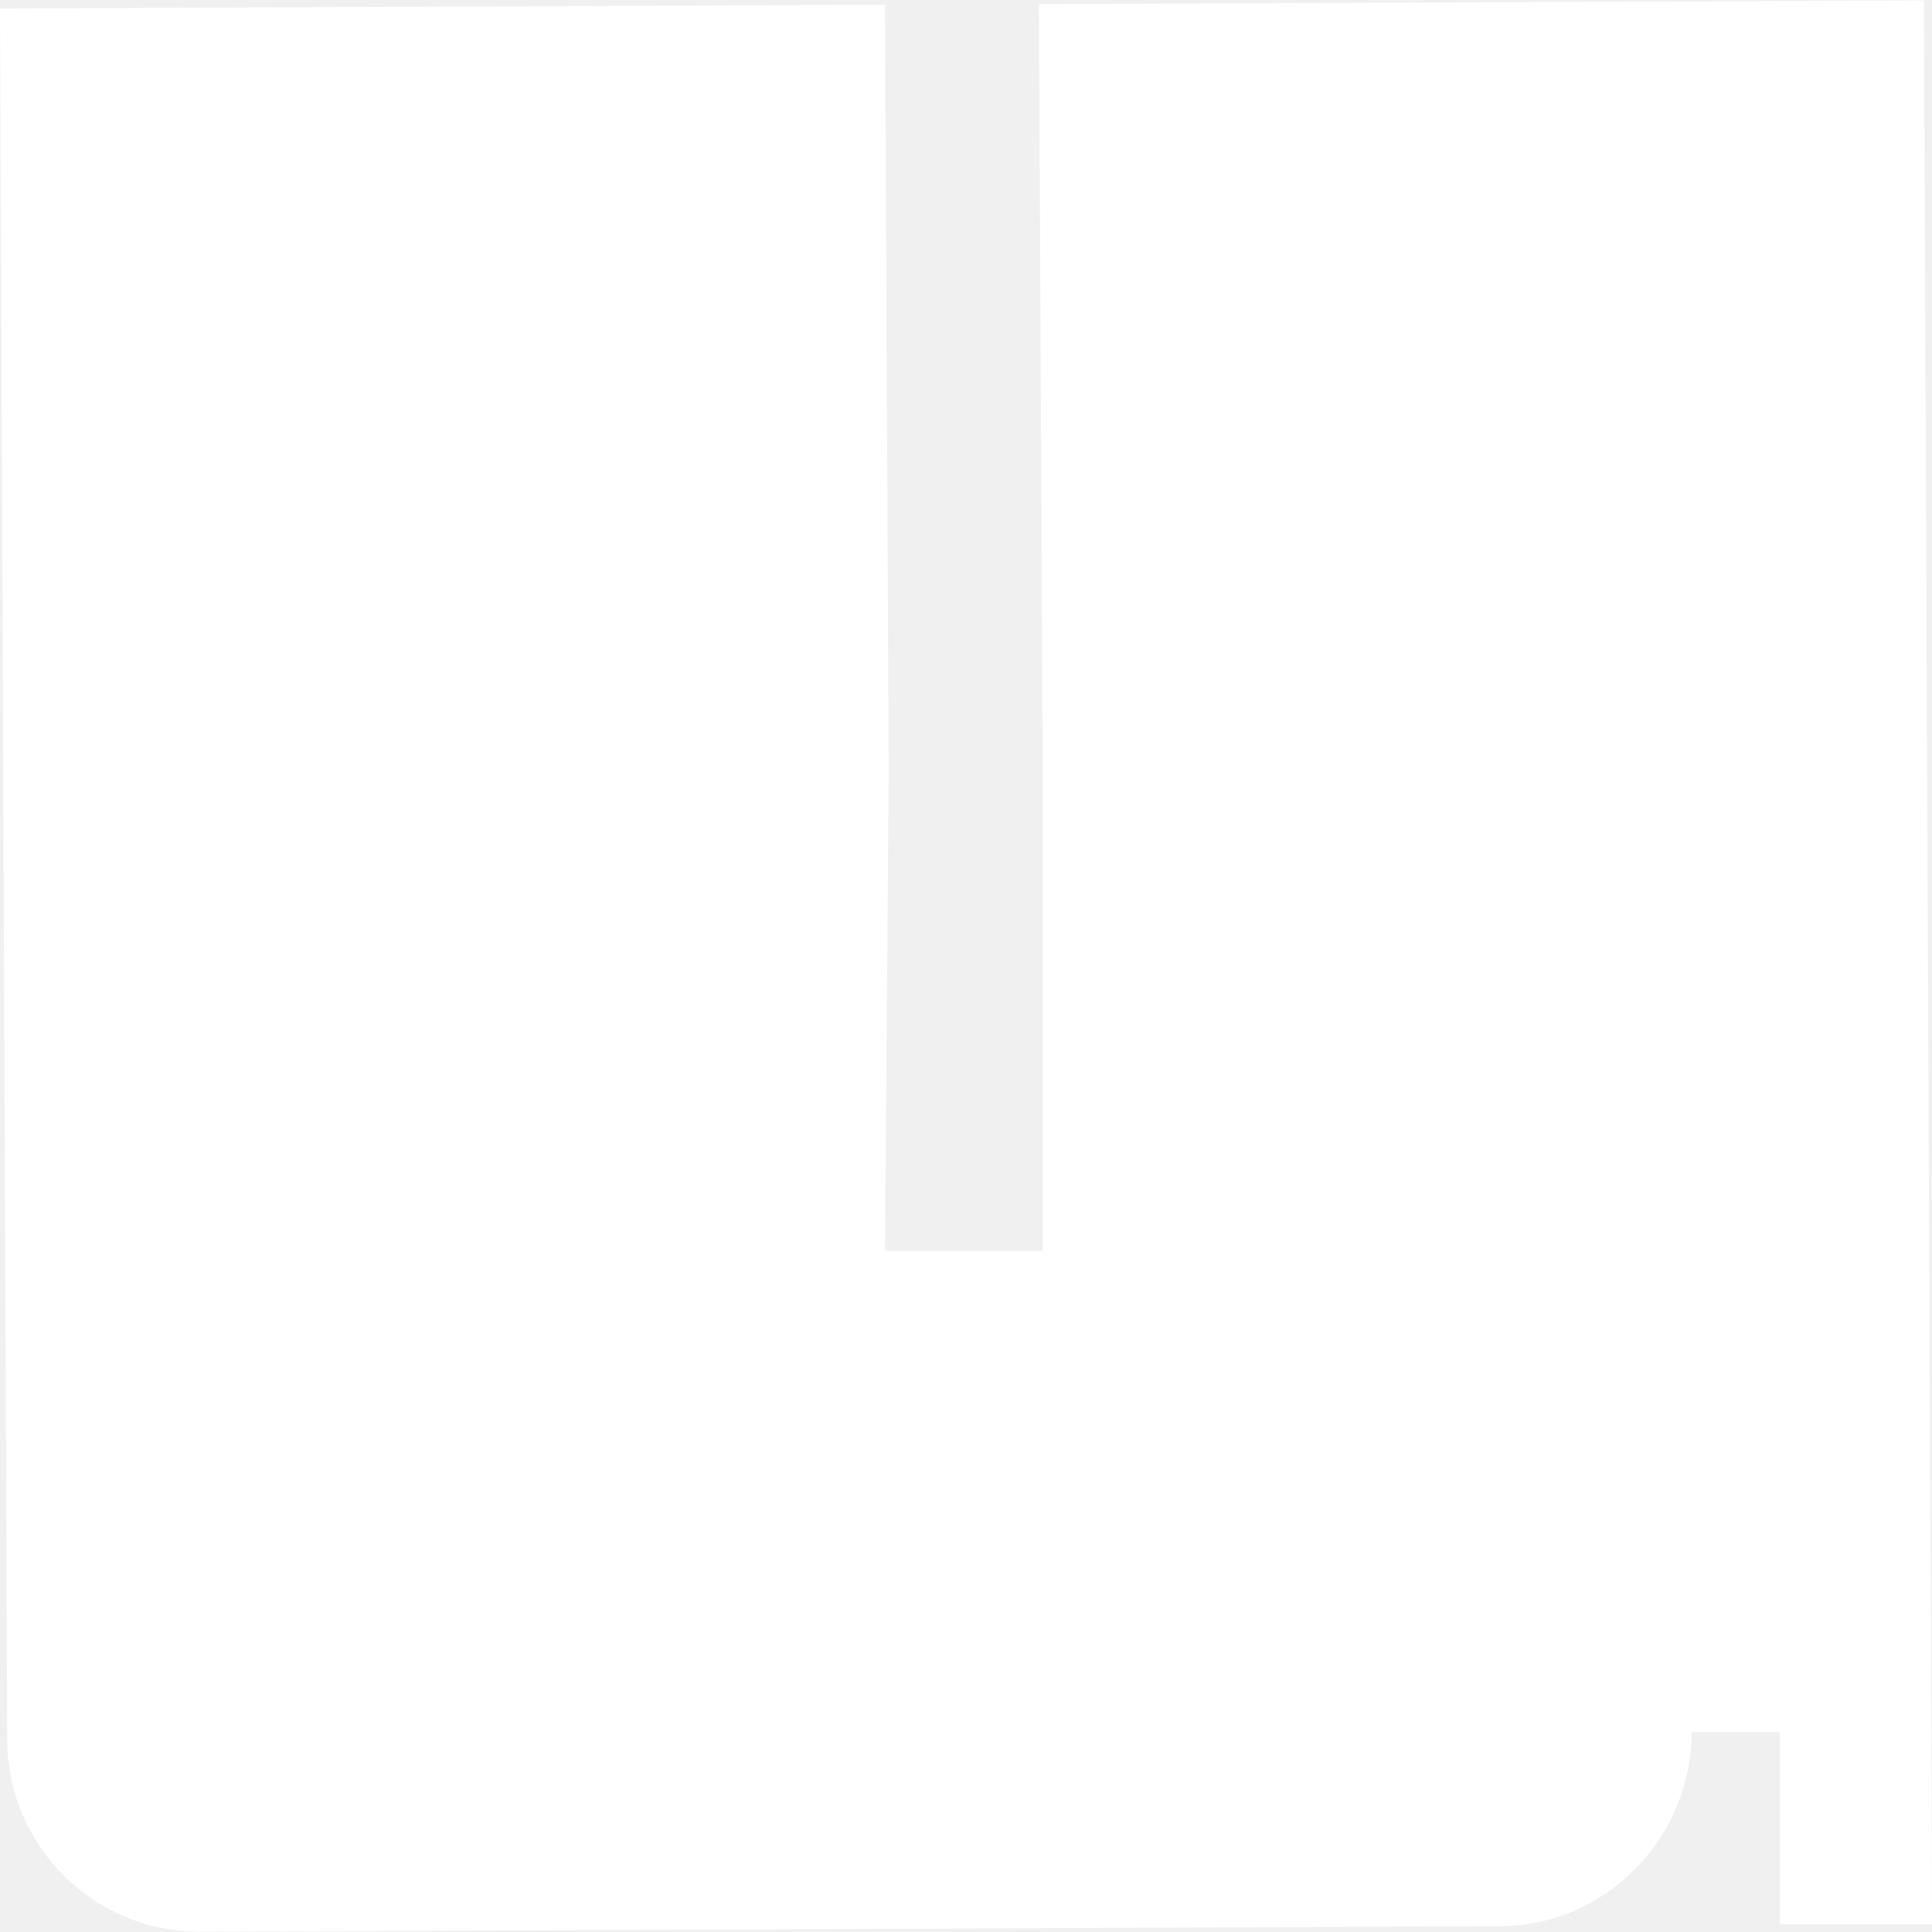
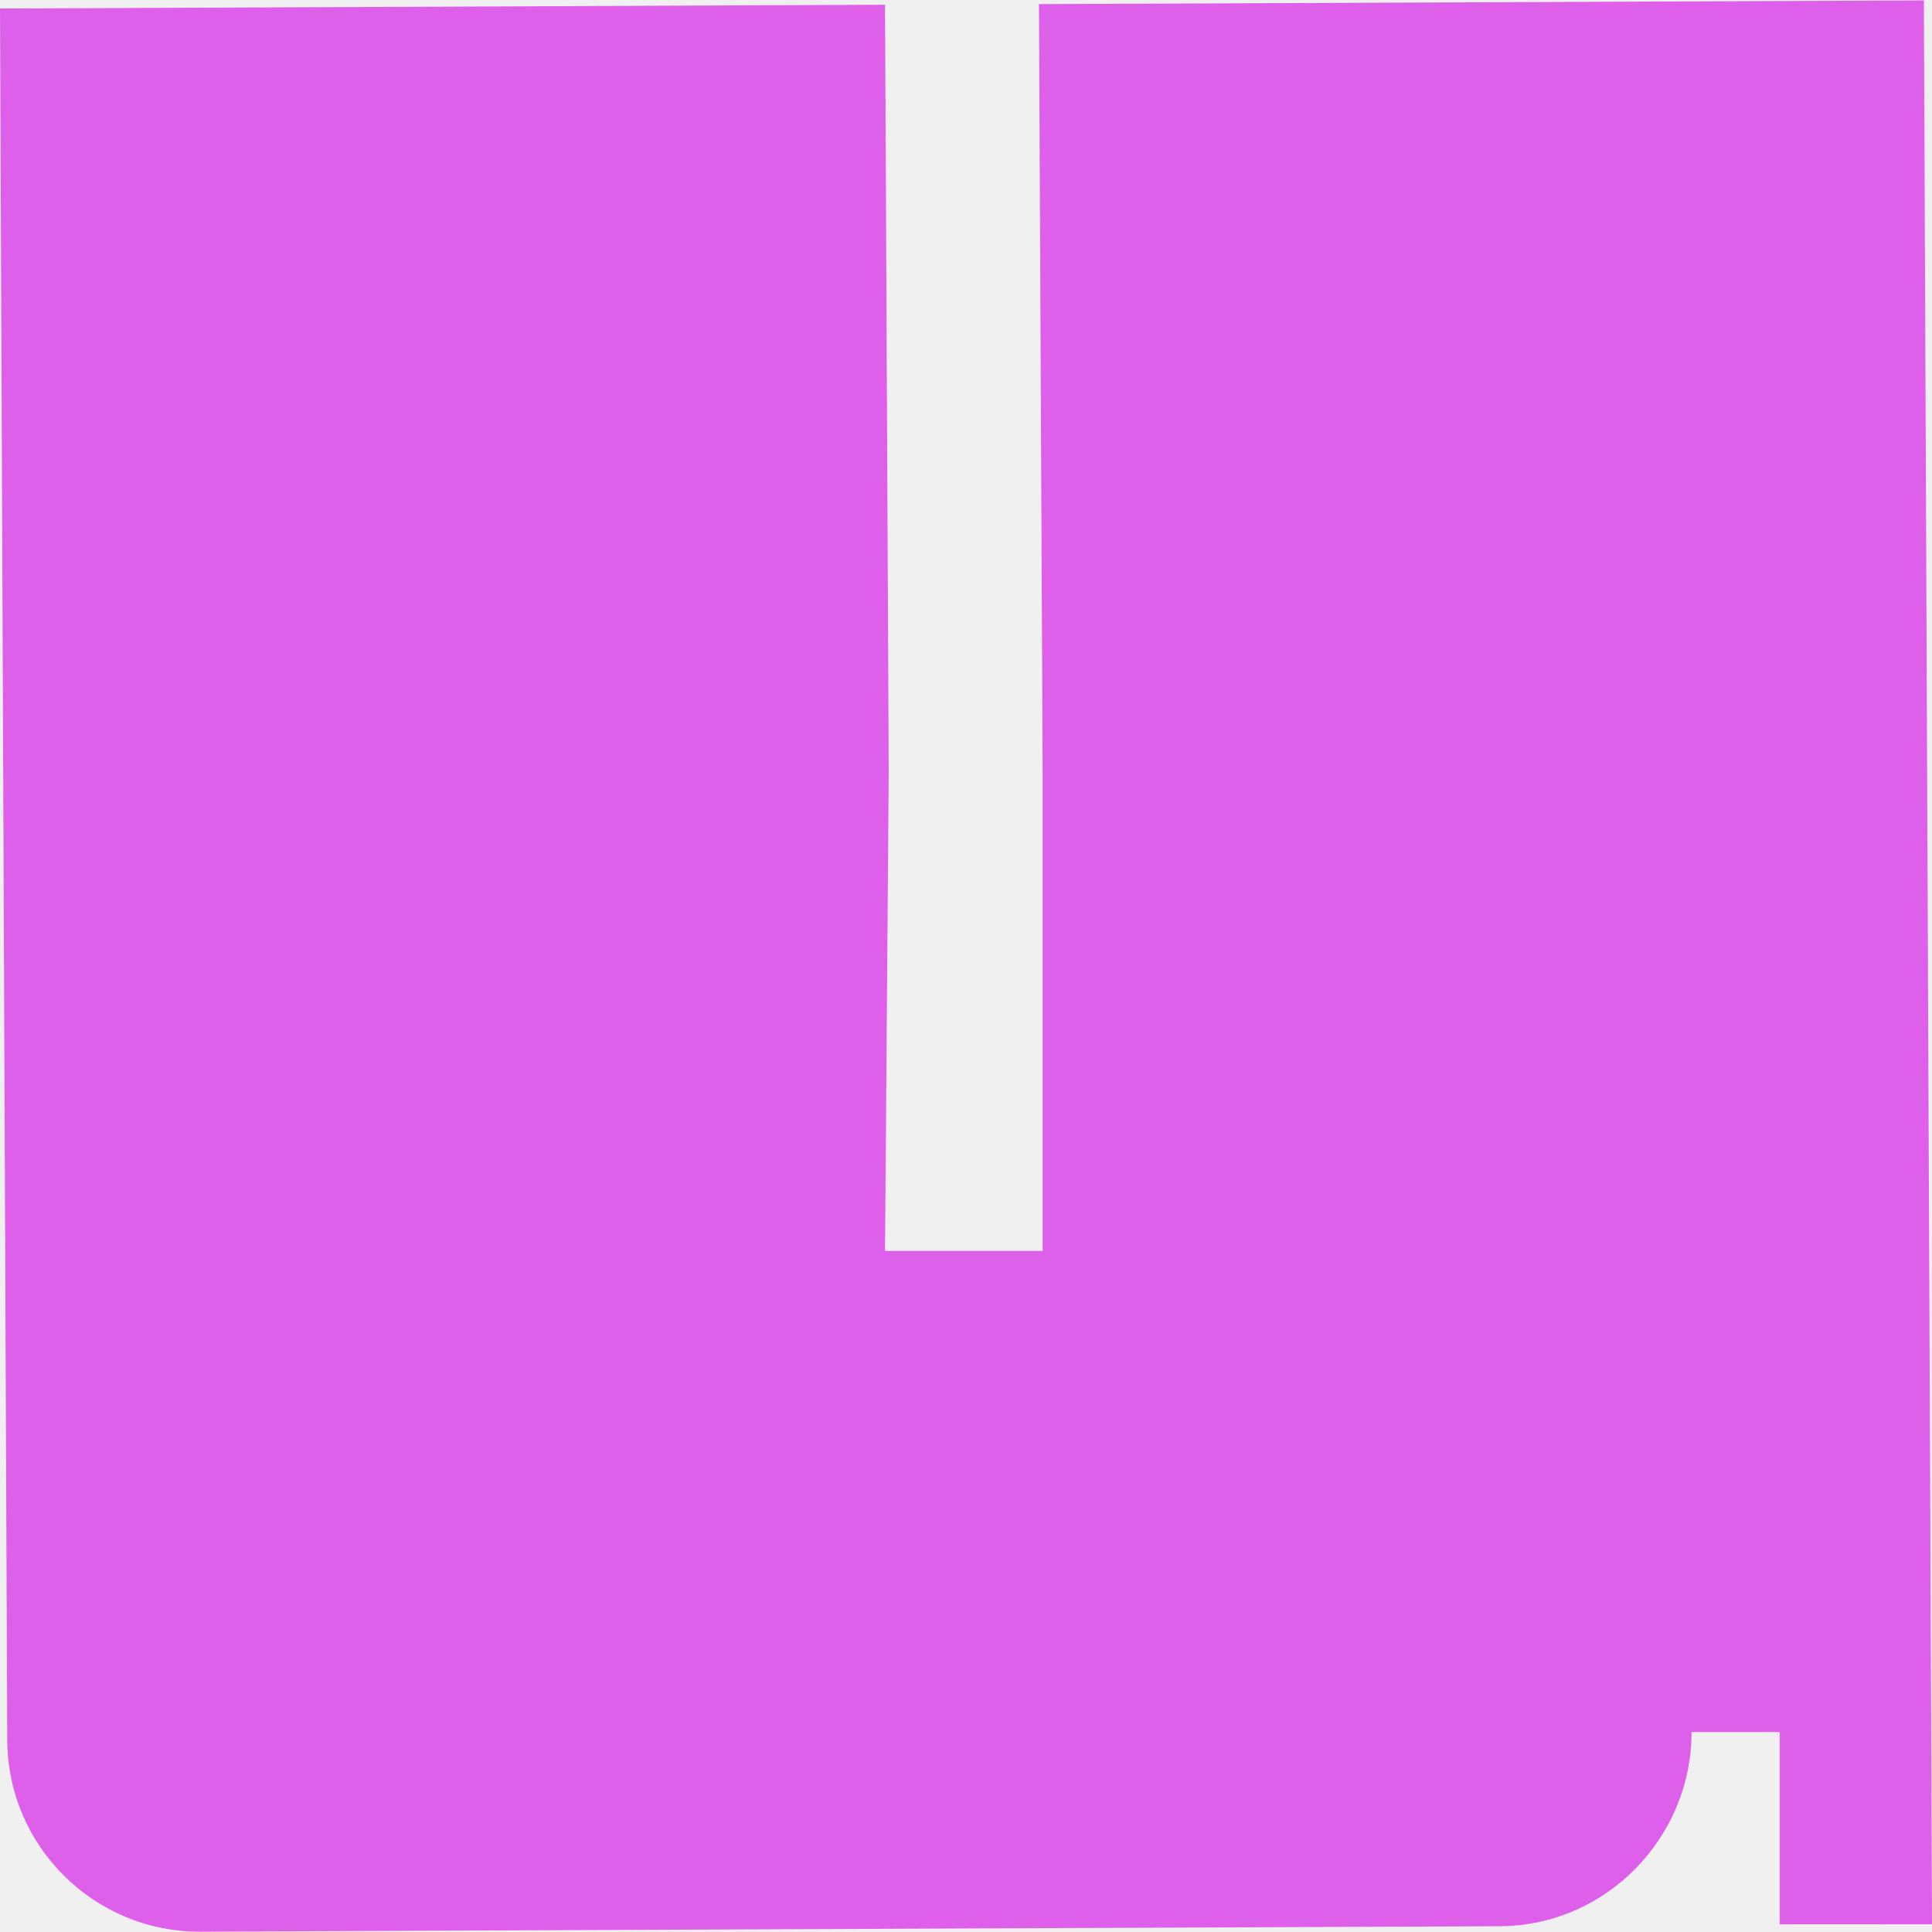
- <svg xmlns="http://www.w3.org/2000/svg" fill="#fff" role="img" viewBox="0 0 24 24">
+ <svg xmlns="http://www.w3.org/2000/svg" fill="#DE5FE9" role="img" viewBox="0 0 24 24">
  <path d="m0 .106.05 11.95.04 9.56c.005 1.32 1.08 2.385 2.4 2.38l9.56-.04 5.975-.025.608-.003c1.316-.006 2.38-1.096 2.38-2.412h1.095v2.389L24 23.904 23.899.005 12.906.051l.046 9.524v5.964h-1.958L11.04 9.584 10.994.059Z" />
</svg>
